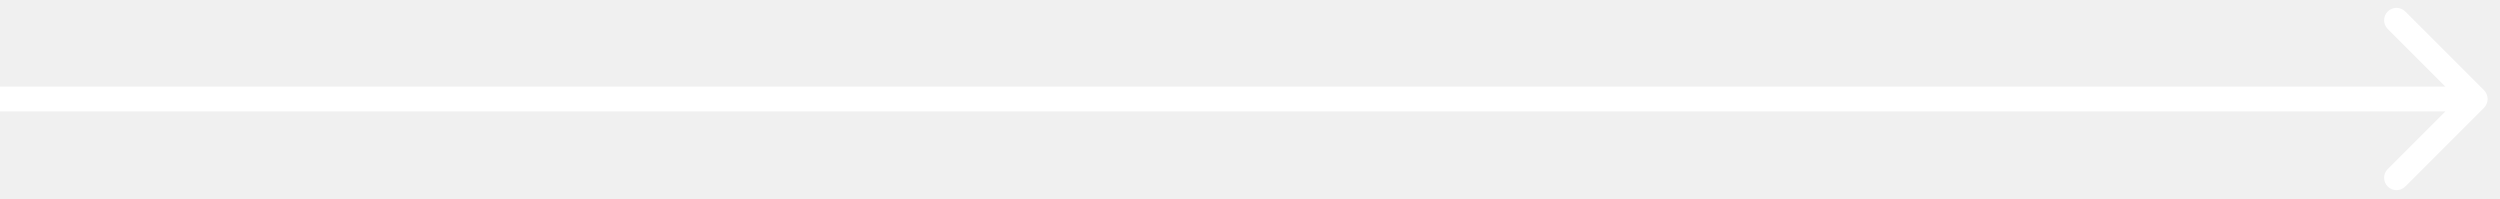
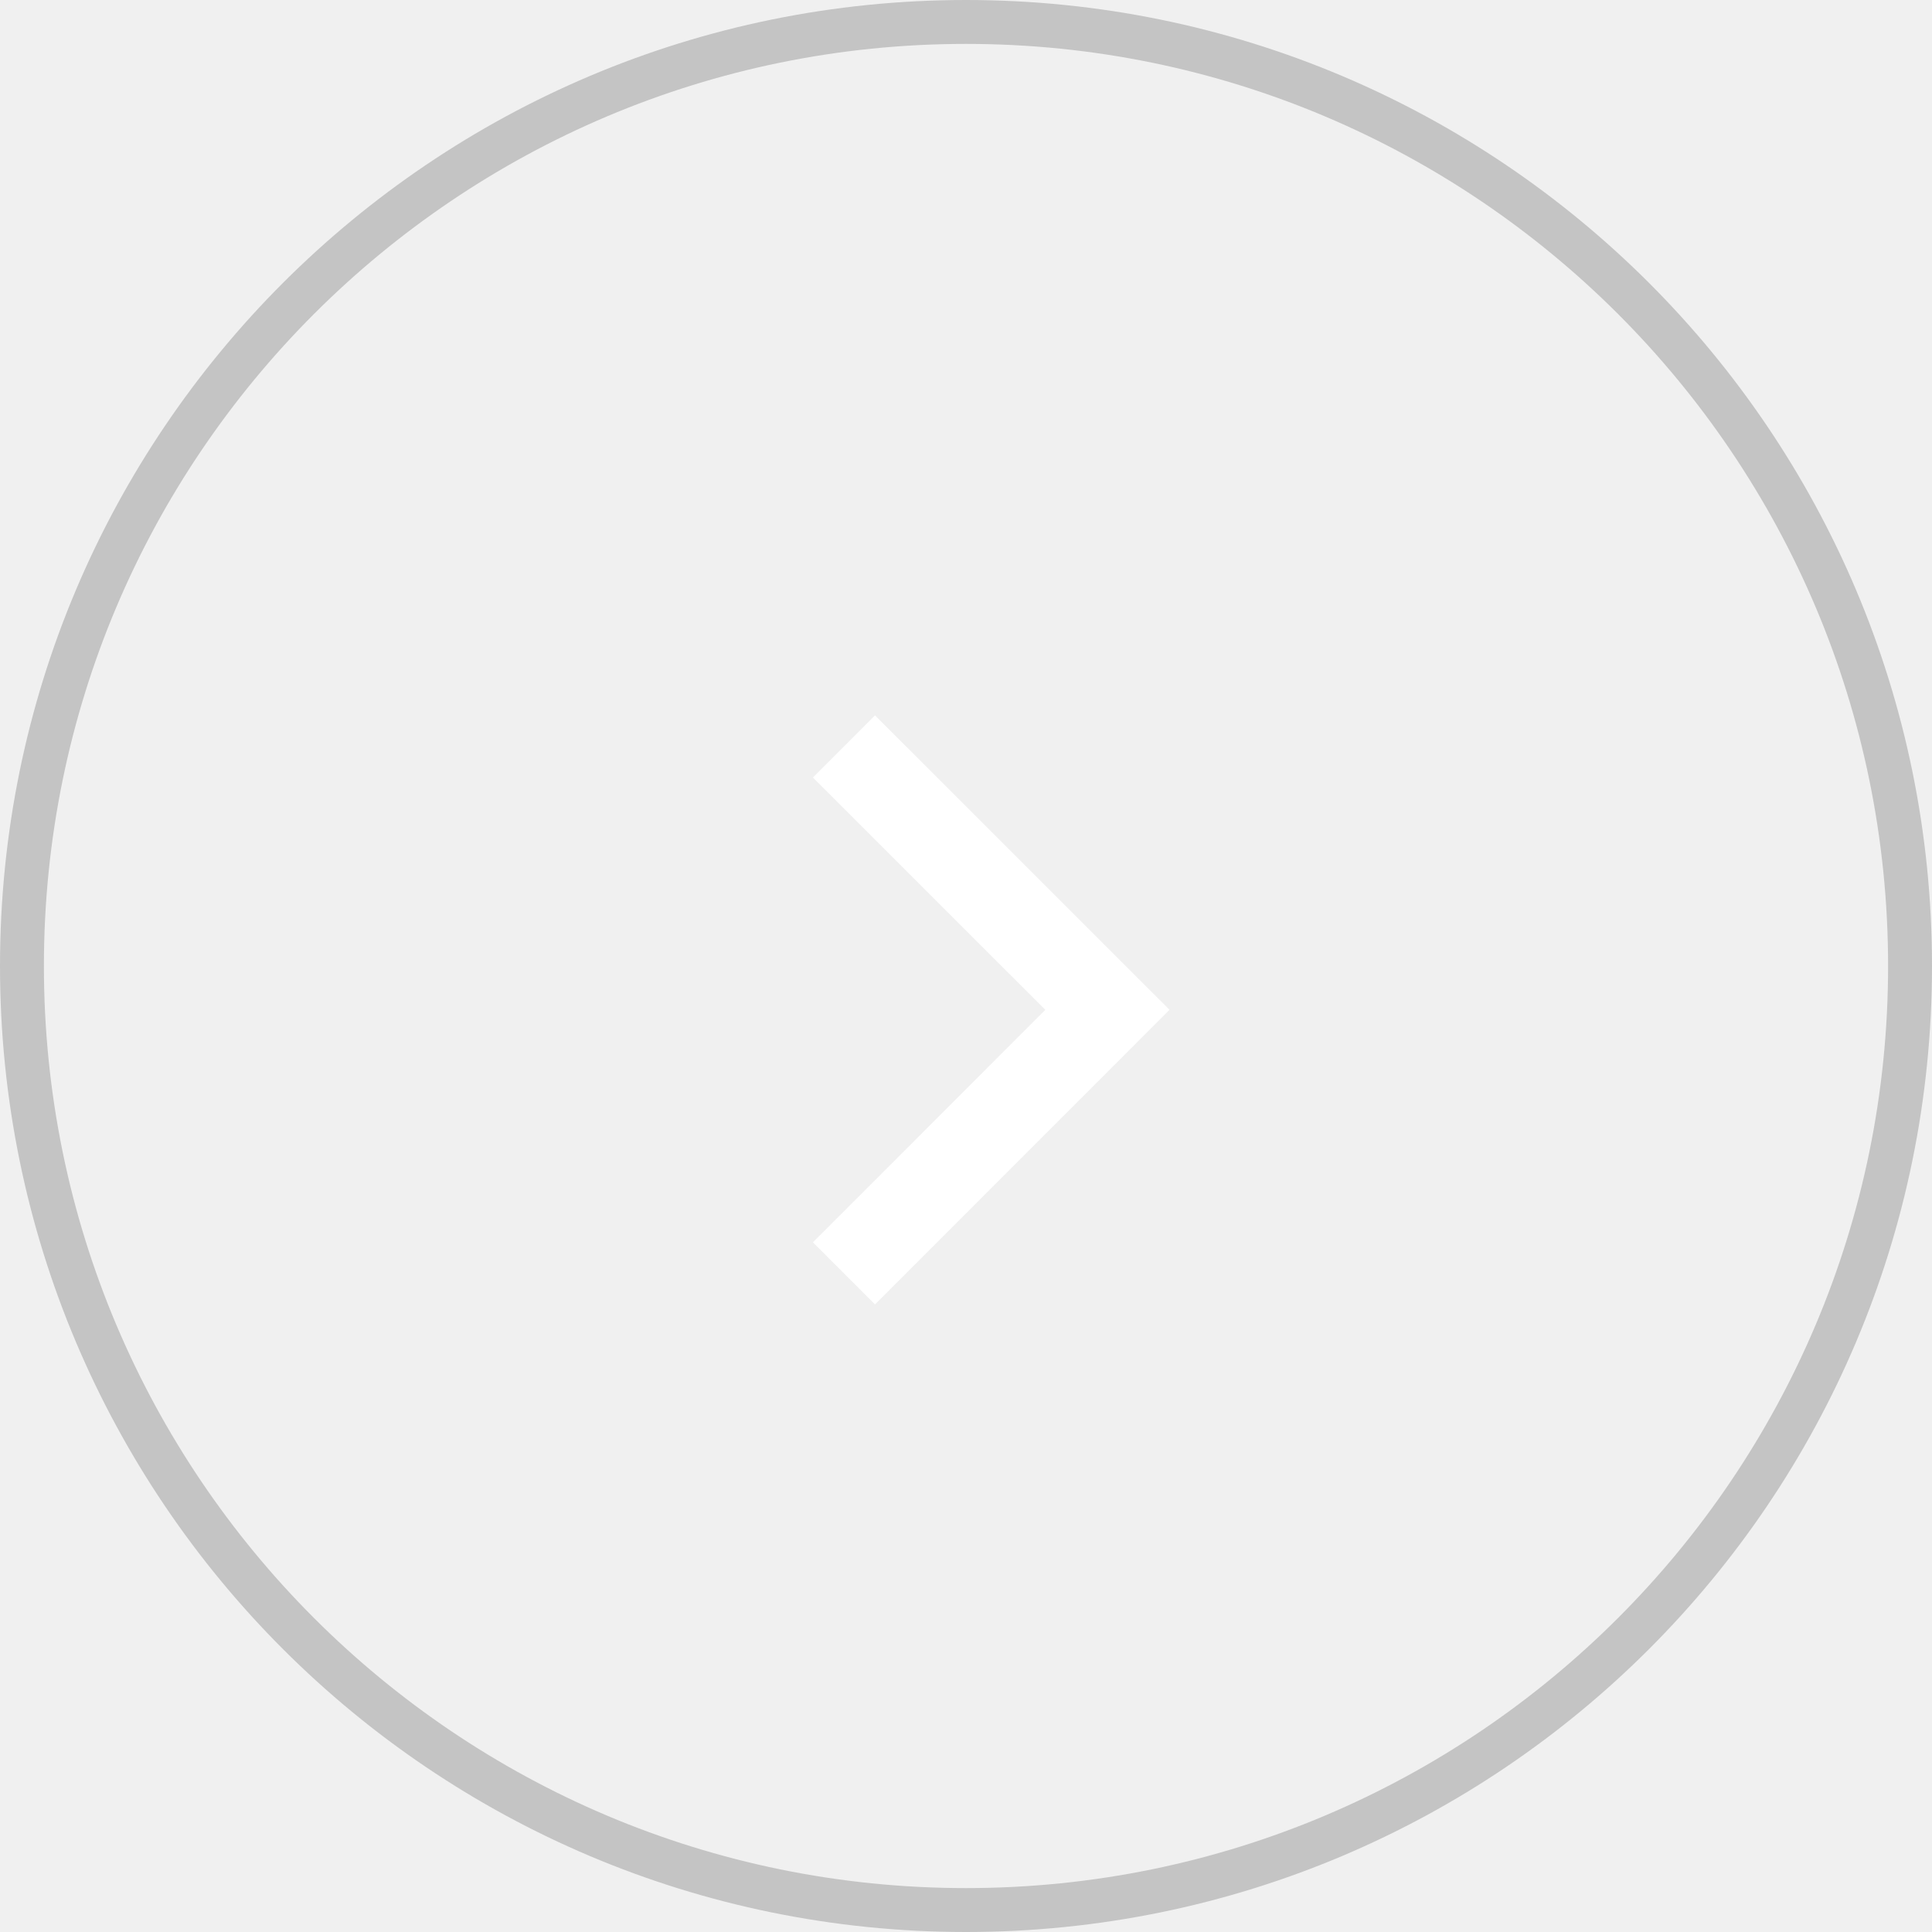
- <svg xmlns="http://www.w3.org/2000/svg" width="101" height="8" viewBox="0 0 101 8" fill="none">
-   <path d="M100.354 4.354C100.549 4.158 100.549 3.842 100.354 3.646L97.172 0.464C96.976 0.269 96.66 0.269 96.465 0.464C96.269 0.66 96.269 0.976 96.465 1.172L99.293 4L96.465 6.828C96.269 7.024 96.269 7.34 96.465 7.536C96.66 7.731 96.976 7.731 97.172 7.536L100.354 4.354ZM0 4.5H100V3.5H0L0 4.5Z" fill="white" />
+ <svg xmlns="http://www.w3.org/2000/svg" width="44" height="44" viewBox="0 0 44 44" fill="none">
+   <rect x="0.5" y="0.5" width="43" height="43" rx="21.5" stroke="#C4C4C4" />
+   <path d="M19.221 17L25.221 22.998L19.221 29" stroke="white" stroke-width="2" stroke-miterlimit="10" />
</svg>
